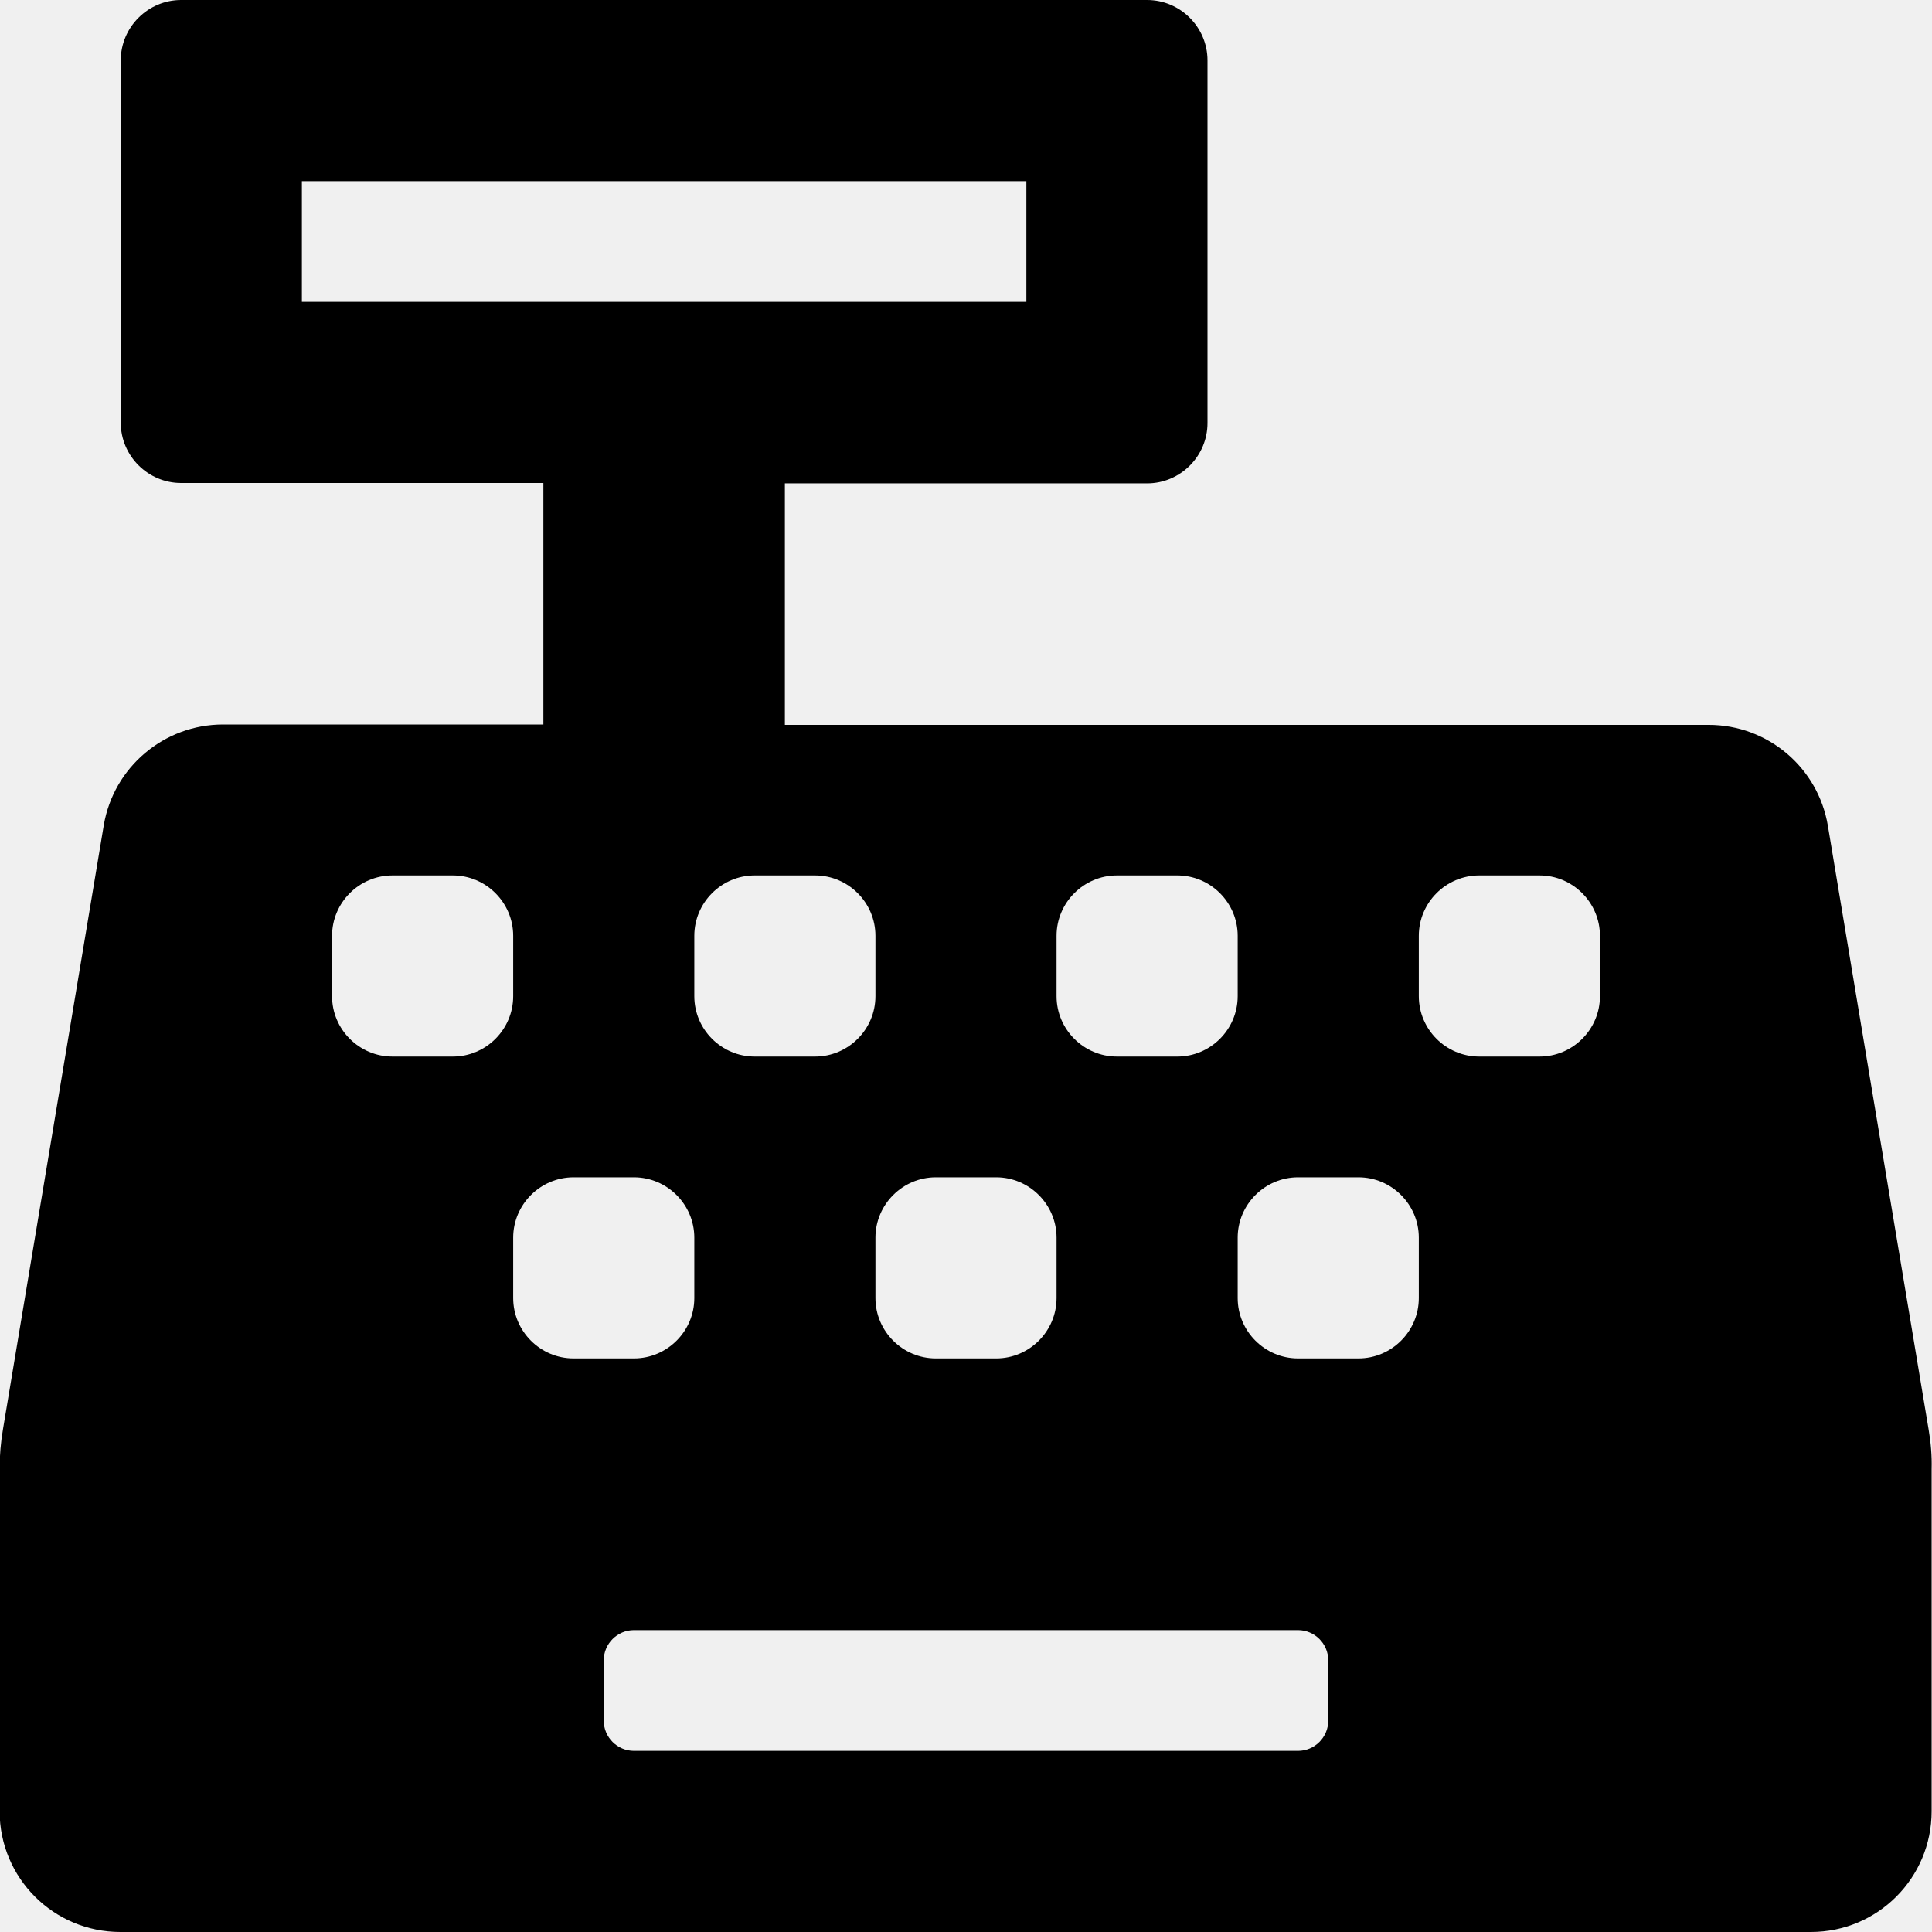
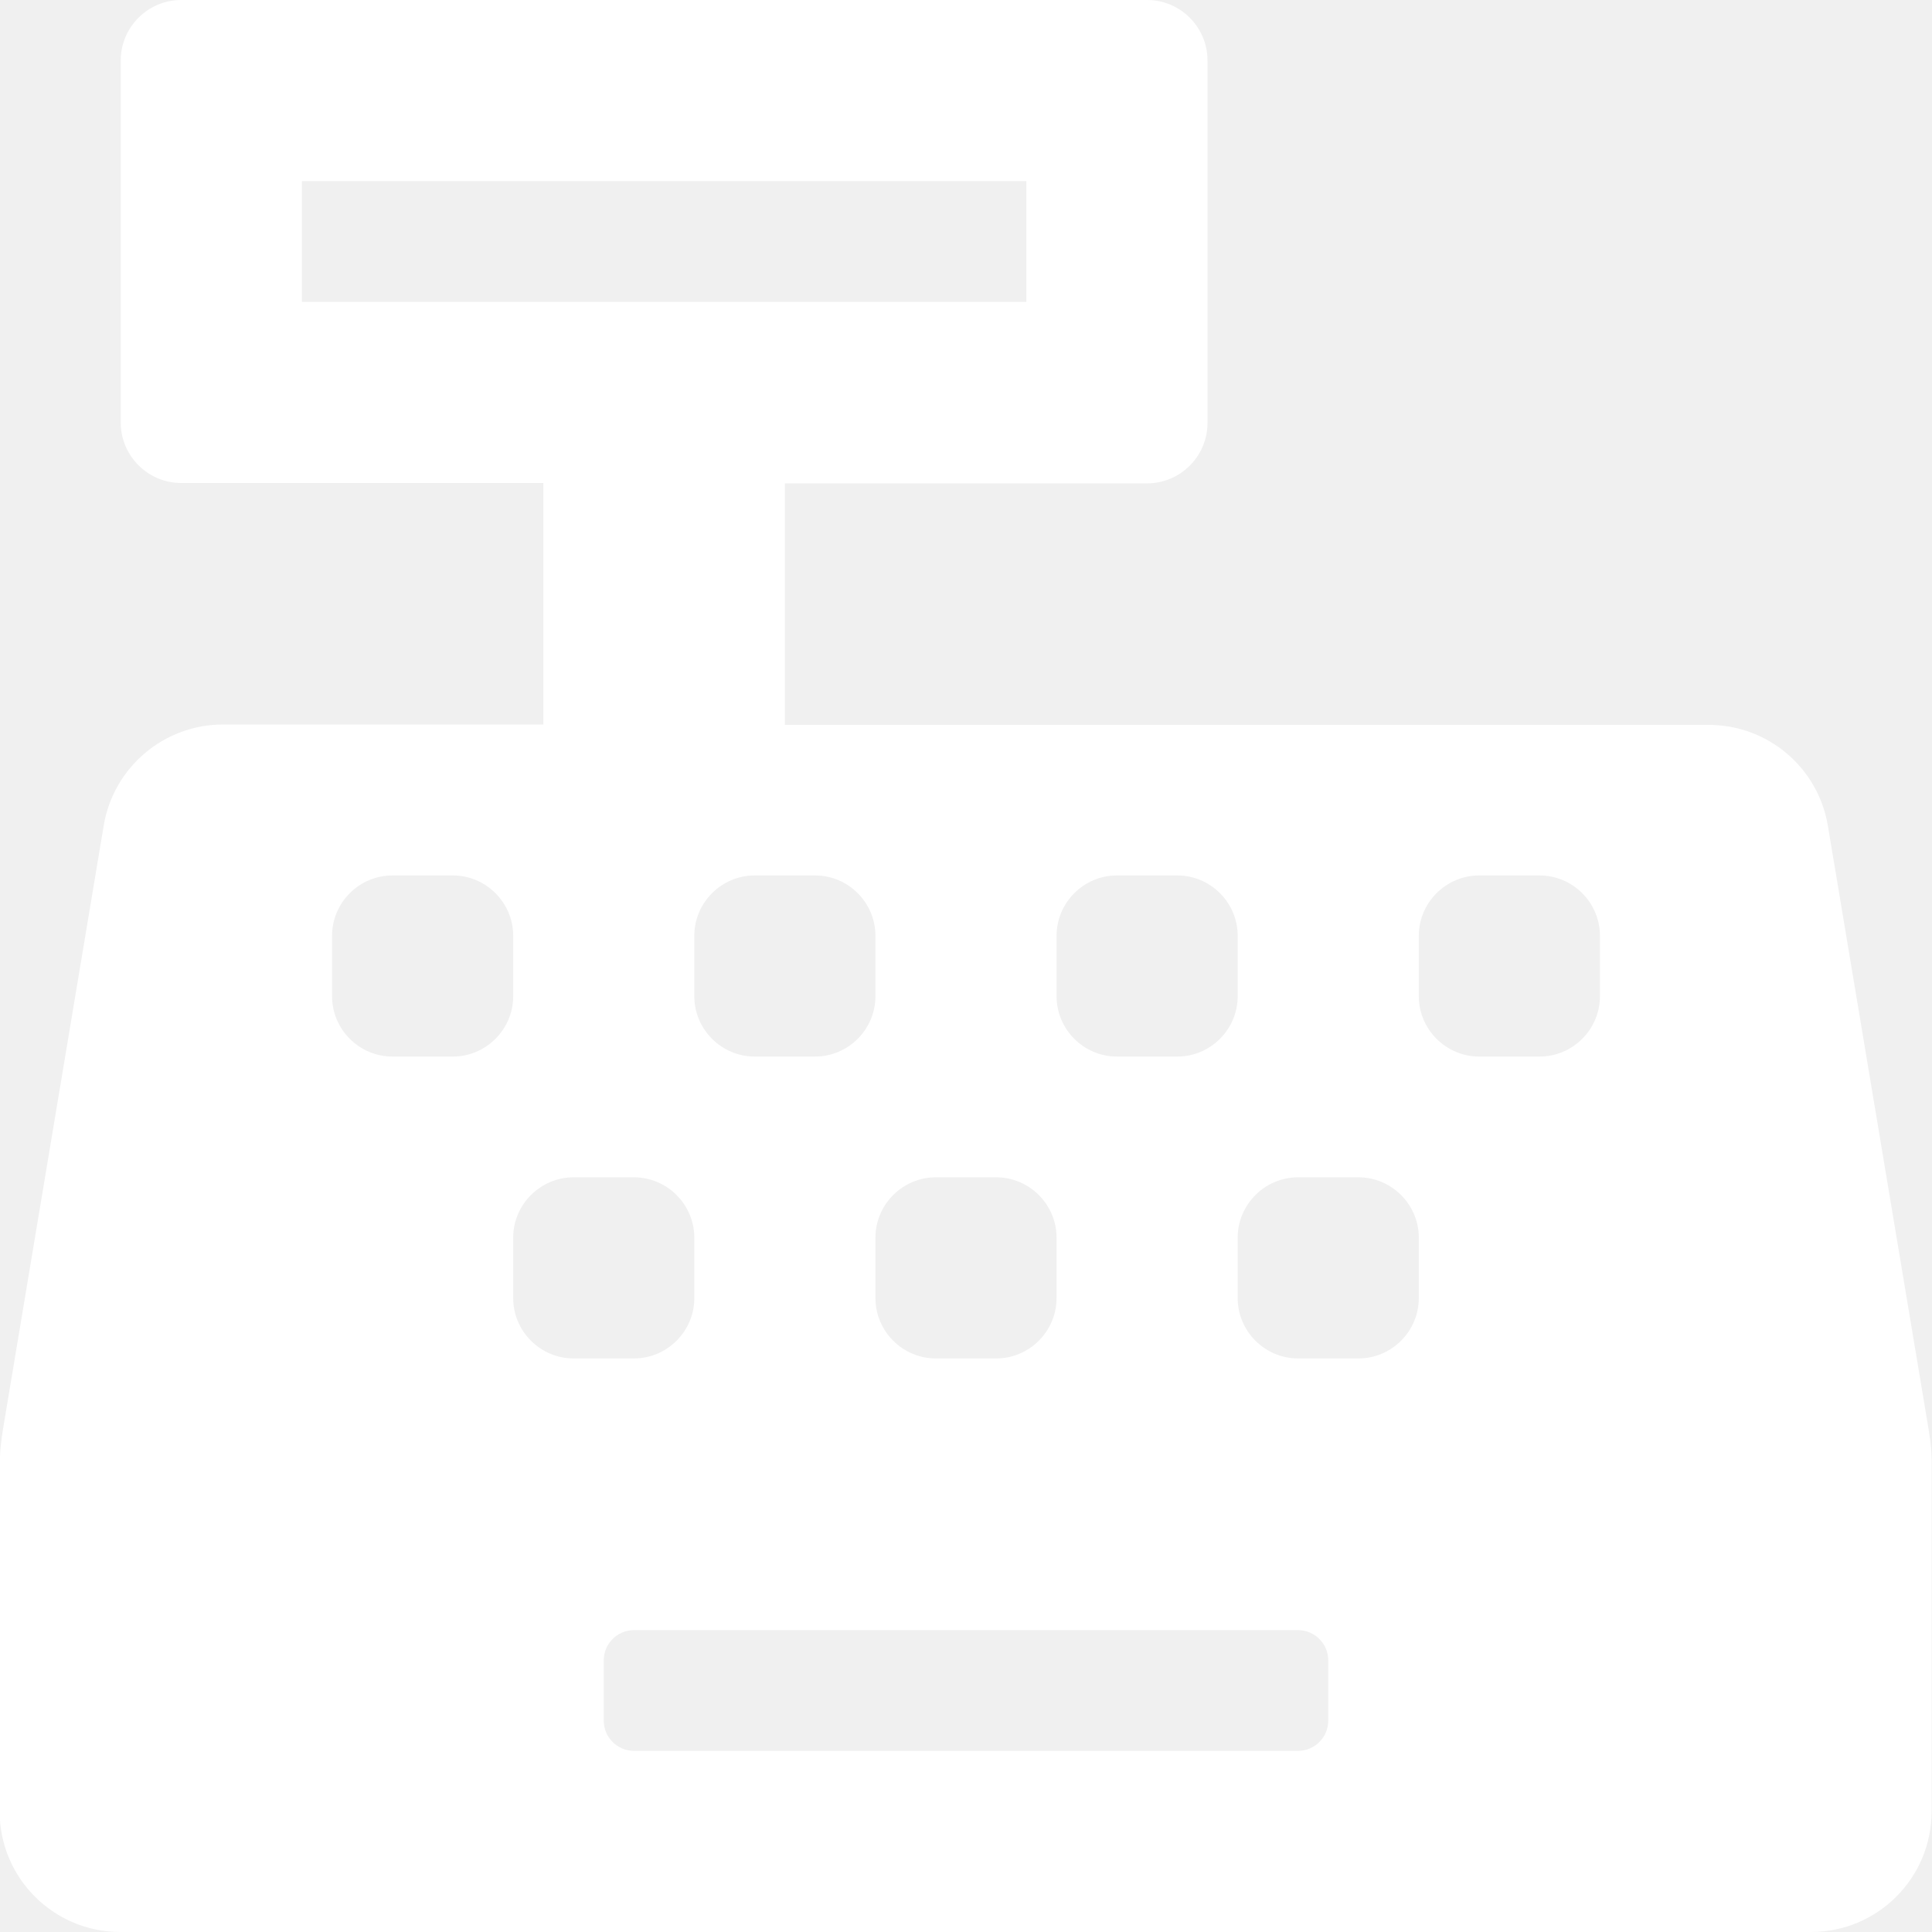
- <svg xmlns="http://www.w3.org/2000/svg" aria-hidden="true" focusable="false" data-prefix="fas" data-icon="cash-register" class="svg-inline--fa fa-cash-register fa-w-16" role="img" viewBox="0 0 512 512">
-   <path fill="currentColor" d="M511.1 378.8l-26.7-160c-2.6-15.4-15.9-26.7-31.6-26.7H208v-64h96c8.8 0 16-7.2 16-16V16c0-8.8-7.2-16-16-16H48c-8.8 0-16 7.2-16 16v96c0 8.8 7.2 16 16 16h96v64H59.1c-15.6 0-29 11.3-31.6 26.7L.8 378.7c-.6 3.5-.9 7-.9 10.5V480c0 17.7 14.3 32 32 32h448c17.7 0 32-14.3 32-32v-90.7c.1-3.5-.2-7-.8-10.5zM280 248c0-8.8 7.2-16 16-16h16c8.8 0 16 7.2 16 16v16c0 8.8-7.2 16-16 16h-16c-8.8 0-16-7.2-16-16v-16zm-32 64h16c8.8 0 16 7.2 16 16v16c0 8.8-7.2 16-16 16h-16c-8.8 0-16-7.2-16-16v-16c0-8.8 7.2-16 16-16zm-32-80c8.8 0 16 7.2 16 16v16c0 8.8-7.2 16-16 16h-16c-8.8 0-16-7.2-16-16v-16c0-8.8 7.2-16 16-16h16zM80 80V48h192v32H80zm40 200h-16c-8.8 0-16-7.2-16-16v-16c0-8.8 7.2-16 16-16h16c8.8 0 16 7.2 16 16v16c0 8.8-7.2 16-16 16zm16 64v-16c0-8.8 7.2-16 16-16h16c8.8 0 16 7.2 16 16v16c0 8.8-7.2 16-16 16h-16c-8.8 0-16-7.2-16-16zm216 112c0 4.4-3.6 8-8 8H168c-4.4 0-8-3.6-8-8v-16c0-4.4 3.6-8 8-8h176c4.4 0 8 3.6 8 8v16zm24-112c0 8.8-7.2 16-16 16h-16c-8.8 0-16-7.2-16-16v-16c0-8.8 7.2-16 16-16h16c8.8 0 16 7.2 16 16v16zm48-80c0 8.8-7.2 16-16 16h-16c-8.8 0-16-7.2-16-16v-16c0-8.8 7.2-16 16-16h16c8.8 0 16 7.2 16 16v16z" />
+ <svg xmlns="http://www.w3.org/2000/svg" width="512" height="512" viewBox="0 0 512 512" fill="none">
+   <path d="M511.1 378.8L484.4 218.8C481.8 203.4 468.5 192.1 452.8 192.1H208V128.1H304C312.8 128.1 320 120.9 320 112.1V16C320 7.2 312.8 0 304 0H48C39.2 0 32 7.2 32 16V112C32 120.8 39.2 128 48 128H144V192H59.1C43.5 192 30.1 203.3 27.5 218.7L0.8 378.7C0.2 382.2 -0.1 385.7 -0.1 389.2V480C-0.1 497.7 14.2 512 31.9 512H479.9C497.6 512 511.9 497.7 511.9 480V389.3C512 385.8 511.7 382.3 511.1 378.8V378.8ZM280 248C280 239.2 287.2 232 296 232H312C320.8 232 328 239.2 328 248V264C328 272.8 320.8 280 312 280H296C287.2 280 280 272.8 280 264V248ZM248 312H264C272.8 312 280 319.2 280 328V344C280 352.8 272.8 360 264 360H248C239.2 360 232 352.8 232 344V328C232 319.2 239.2 312 248 312ZM216 232C224.8 232 232 239.2 232 248V264C232 272.8 224.8 280 216 280H200C191.2 280 184 272.8 184 264V248C184 239.2 191.2 232 200 232H216ZM80 80V48H272V80H80ZM120 280H104C95.2 280 88 272.8 88 264V248C88 239.2 95.2 232 104 232H120C128.8 232 136 239.2 136 248V264C136 272.8 128.8 280 120 280ZM136 344V328C136 319.2 143.2 312 152 312H168C176.8 312 184 319.2 184 328V344C184 352.8 176.8 360 168 360H152C143.2 360 136 352.8 136 344ZM352 456C352 460.4 348.4 464 344 464H168C163.6 464 160 460.4 160 456V440C160 435.6 163.6 432 168 432H344C348.4 432 352 435.6 352 440V456ZM376 344C376 352.8 368.8 360 360 360H344C335.2 360 328 352.8 328 344V328C328 319.2 335.2 312 344 312H360C368.8 312 376 319.2 376 328V344ZM424 264C424 272.8 416.8 280 408 280H392C383.2 280 376 272.8 376 264V248C376 239.2 383.2 232 392 232H408C416.8 232 424 239.2 424 248V264Z" fill="white" />
</svg>
